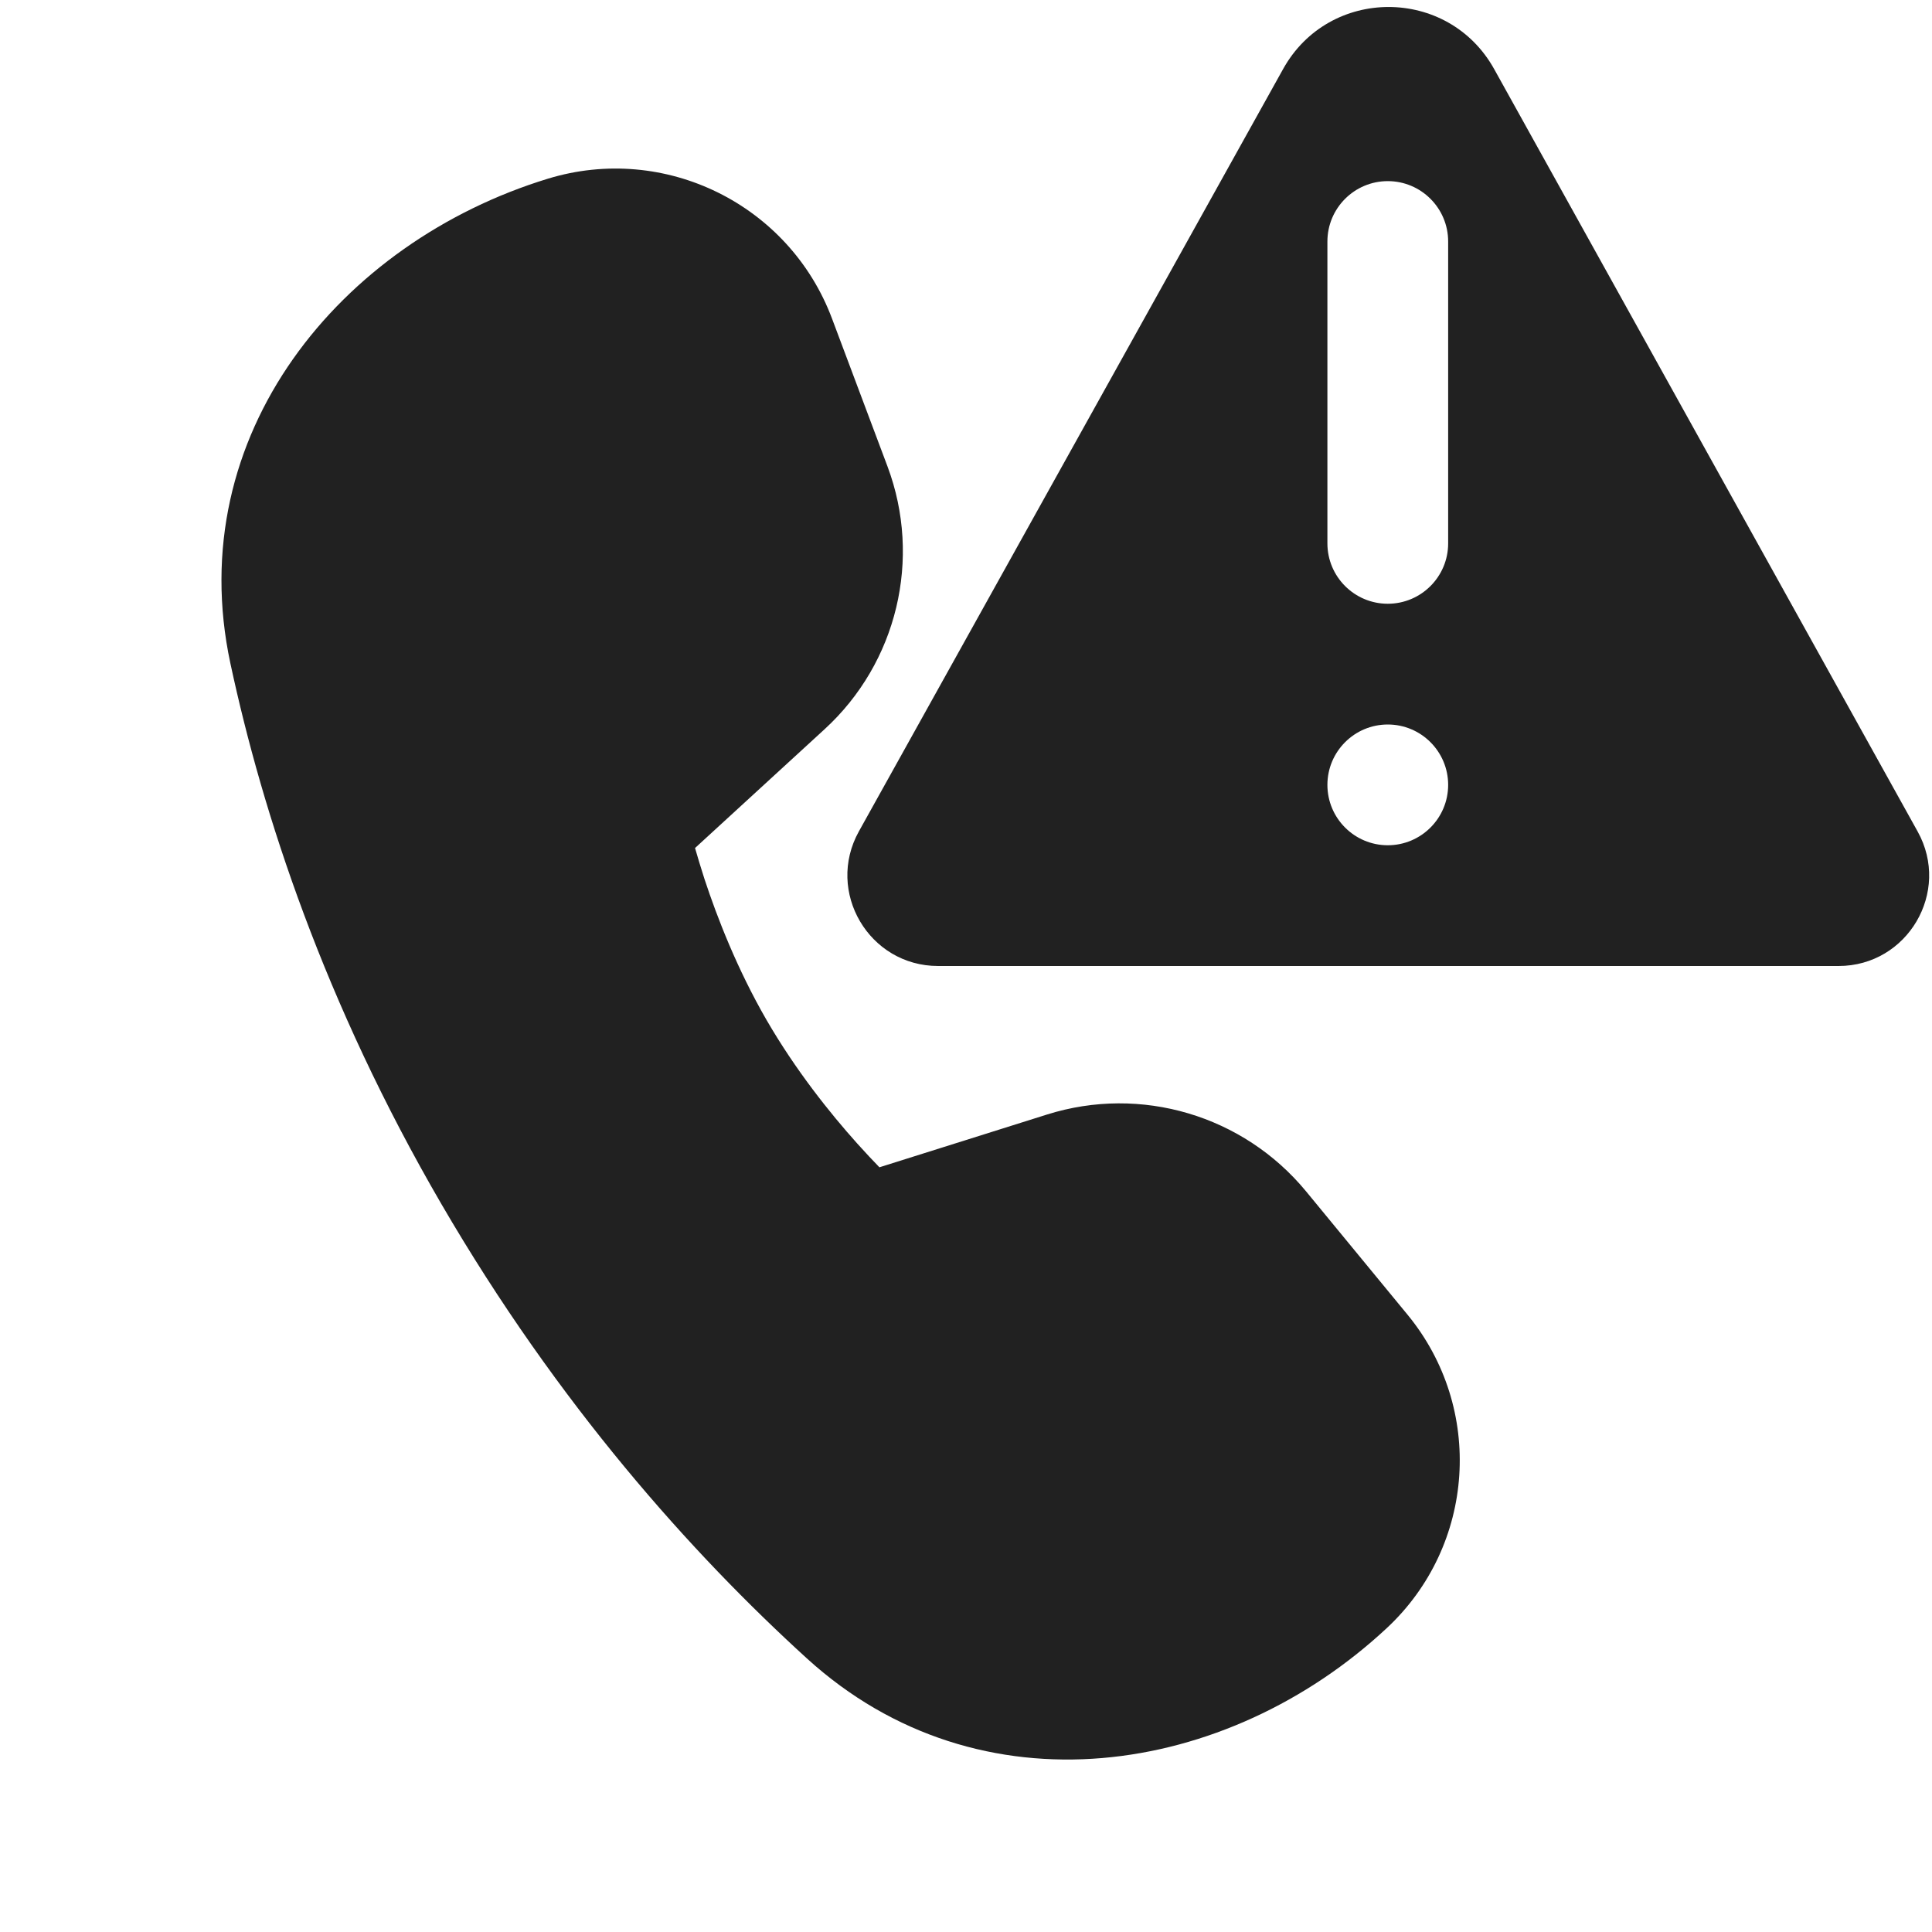
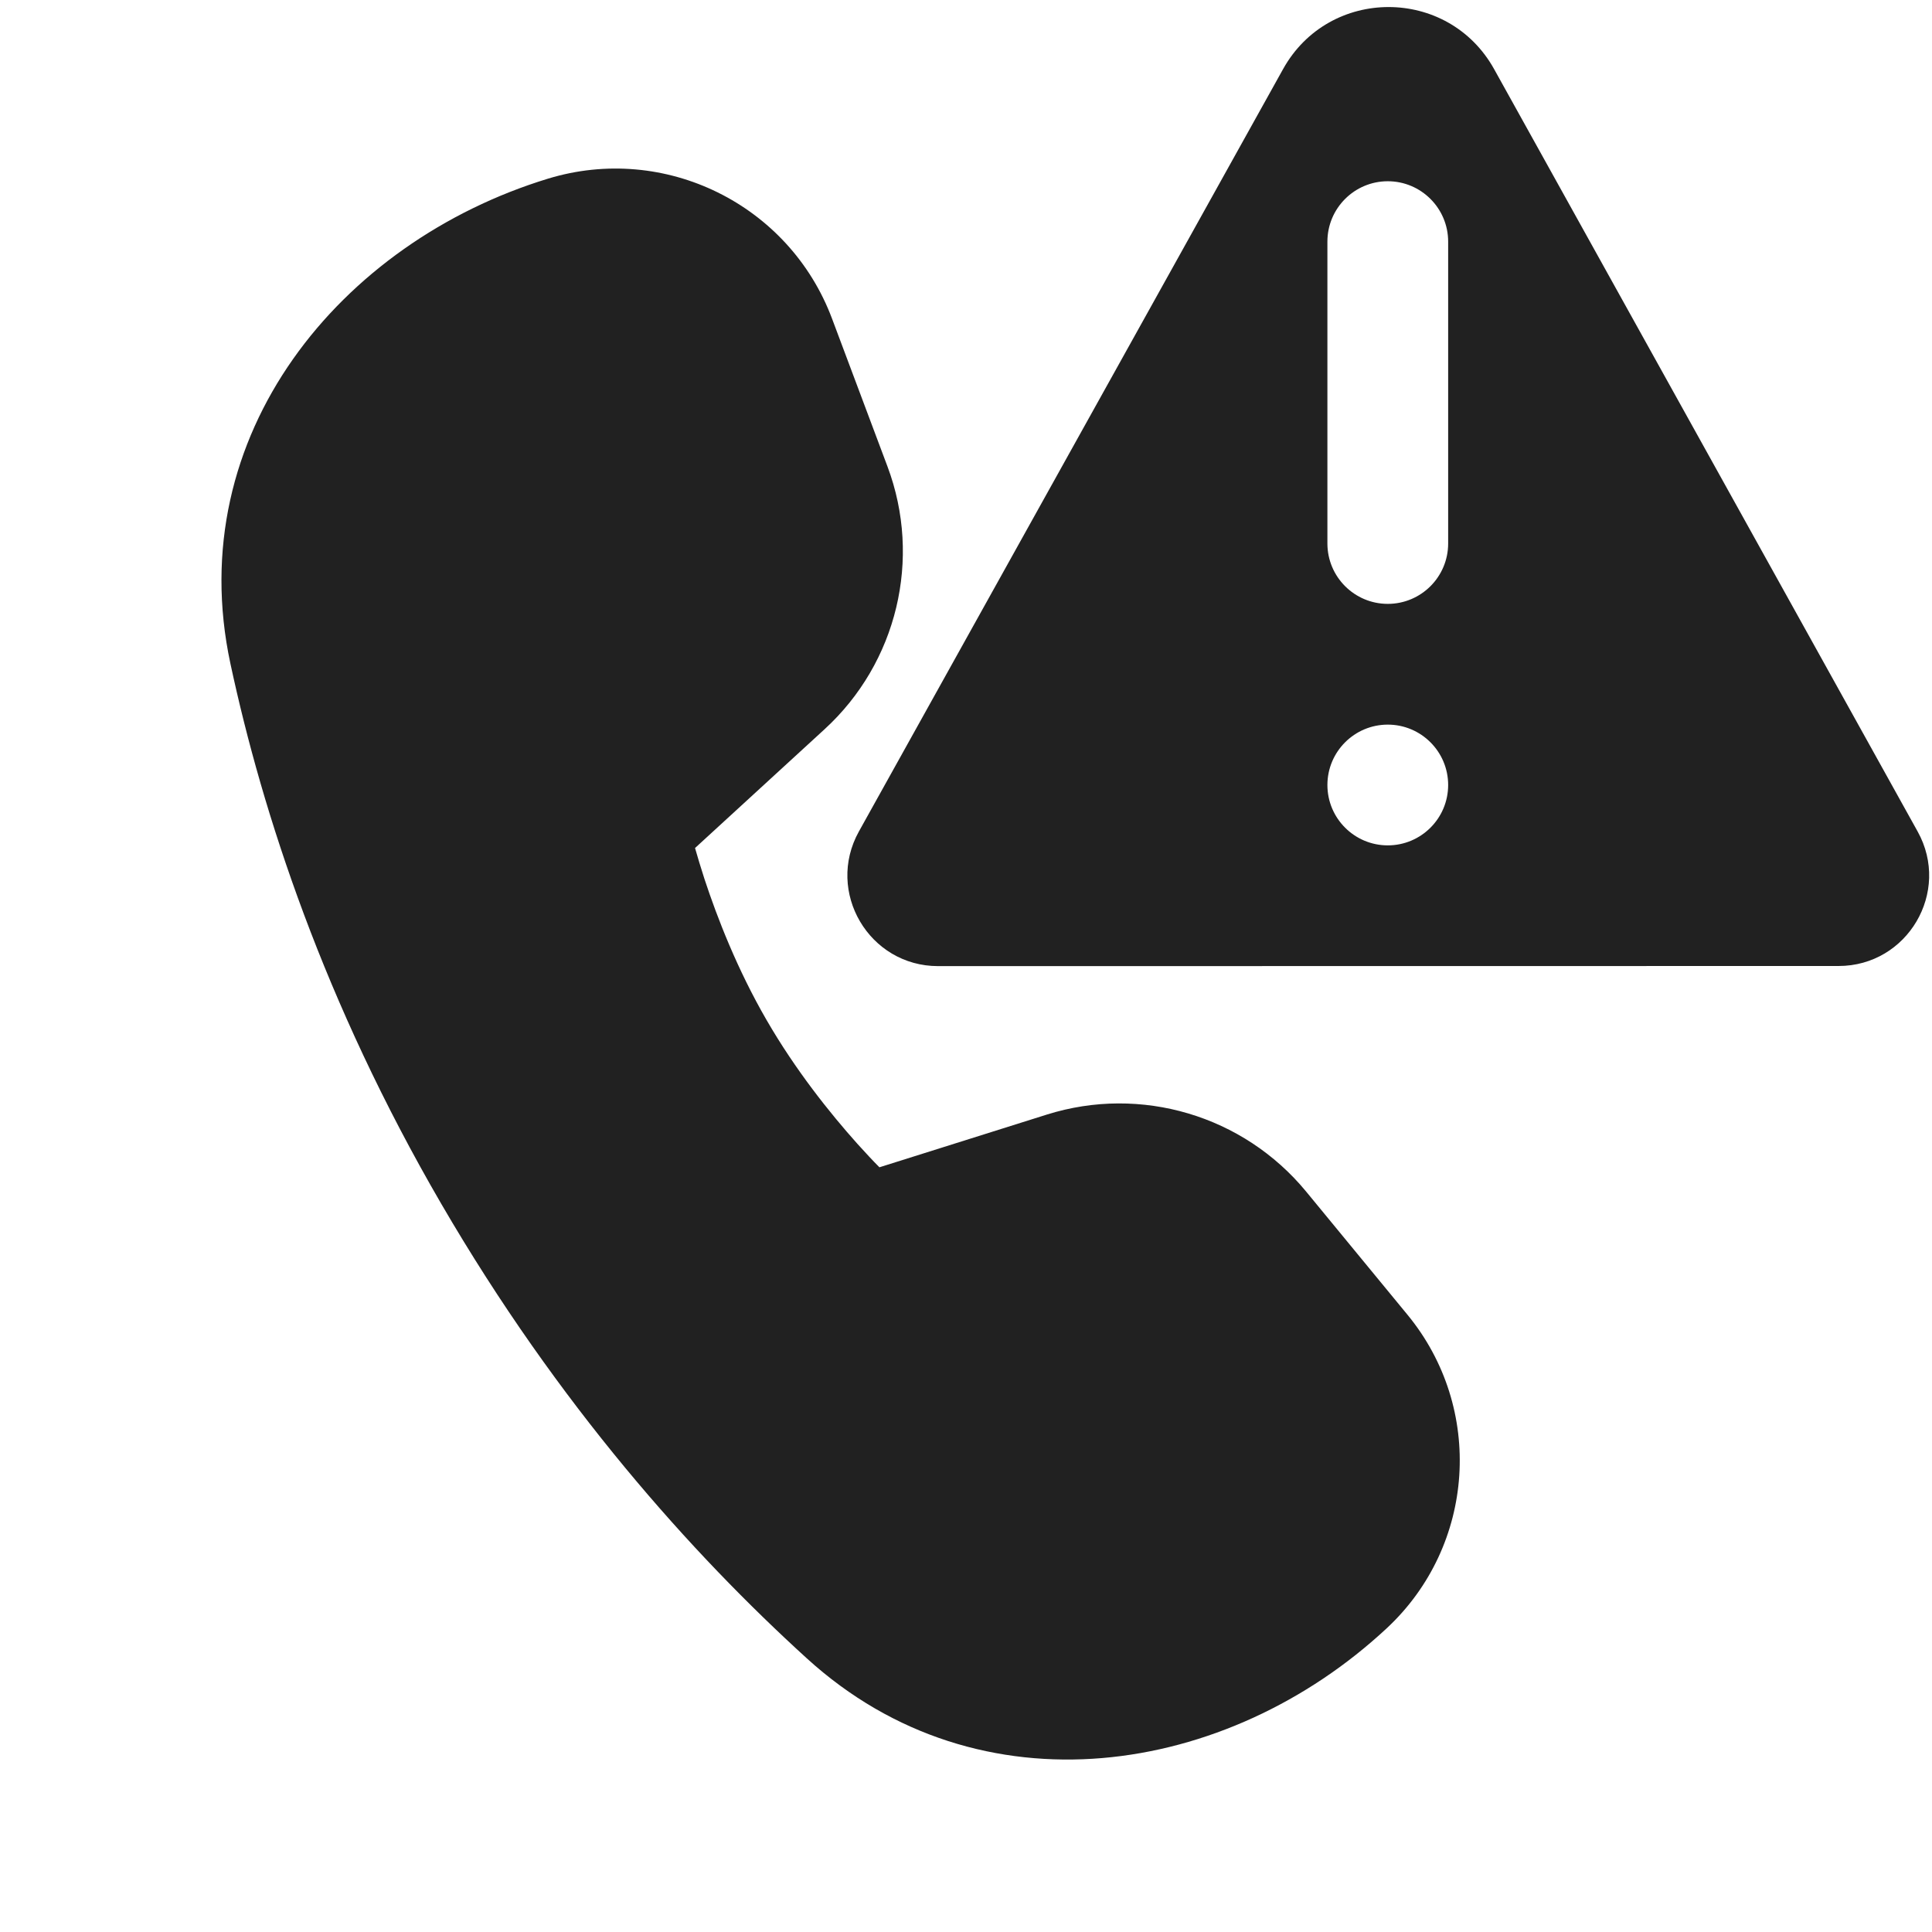
<svg xmlns="http://www.w3.org/2000/svg" width="16" height="16" viewBox="0 0 16 16" fill="none">
-   <path d="M12.374 0.572L15.881 6.886C16.159 7.386 15.797 8 15.226 8L7.769 8C7.197 8 6.835 7.385 7.113 6.885L10.626 0.572C11.007 -0.114 11.993 -0.113 12.374 0.572ZM11.493 7C11.769 7 11.993 6.776 11.993 6.5C11.993 6.224 11.769 6 11.493 6C11.217 6 10.993 6.224 10.993 6.5C10.993 6.776 11.217 7 11.493 7ZM10.993 2V4.5C10.993 4.776 11.217 5 11.493 5C11.769 5 11.993 4.776 11.993 4.5V2C11.993 1.724 11.769 1.5 11.493 1.5C11.217 1.5 10.993 1.724 10.993 2ZM6.829 6.039L5.756 7.023C5.777 7.096 5.803 7.183 5.834 7.279C5.941 7.604 6.107 8.029 6.347 8.445C6.587 8.86 6.872 9.217 7.1 9.471C7.168 9.546 7.229 9.612 7.283 9.667L8.671 9.23C9.449 8.985 10.297 9.237 10.816 9.866L11.656 10.887C12.294 11.662 12.219 12.799 11.485 13.483C10.166 14.713 8.116 15.04 6.682 13.734C5.732 12.869 4.624 11.636 3.654 9.969C2.686 8.304 2.175 6.74 1.908 5.494C1.502 3.599 2.821 2.005 4.537 1.48C5.505 1.184 6.536 1.692 6.891 2.64L7.35 3.863C7.636 4.627 7.43 5.488 6.829 6.039Z" fill="#212121" />
+   <path d="M12.374 0.573L15.881 6.886C16.159 7.386 15.797 8 15.226 8L7.769 8.001C7.197 8.001 6.835 7.386 7.113 6.886L10.626 0.572C11.007 -0.113 11.993 -0.113 12.374 0.573ZM11.493 7.001C11.769 7.001 11.993 6.777 11.993 6.501C11.993 6.225 11.769 6.001 11.493 6.001C11.217 6.001 10.993 6.225 10.993 6.501C10.993 6.777 11.217 7.001 11.493 7.001ZM10.993 2.001V4.501C10.993 4.777 11.217 5.001 11.493 5.001C11.769 5.001 11.993 4.777 11.993 4.501V2.001C11.993 1.725 11.769 1.501 11.493 1.501C11.217 1.501 10.993 1.725 10.993 2.001ZM6.829 6.039L5.756 7.023C5.777 7.097 5.803 7.183 5.834 7.279C5.941 7.604 6.107 8.03 6.347 8.445C6.587 8.861 6.872 9.217 7.1 9.472C7.168 9.547 7.229 9.613 7.283 9.667L8.671 9.23C9.449 8.986 10.297 9.238 10.816 9.867L11.656 10.888C12.294 11.663 12.219 12.8 11.485 13.484C10.166 14.713 8.116 15.04 6.682 13.734C5.732 12.87 4.624 11.637 3.654 9.969C2.686 8.304 2.175 6.741 1.908 5.495C1.502 3.6 2.821 2.005 4.537 1.48C5.505 1.184 6.536 1.692 6.891 2.64L7.35 3.864C7.636 4.627 7.43 5.488 6.829 6.039Z" fill="#212121" />
</svg>
